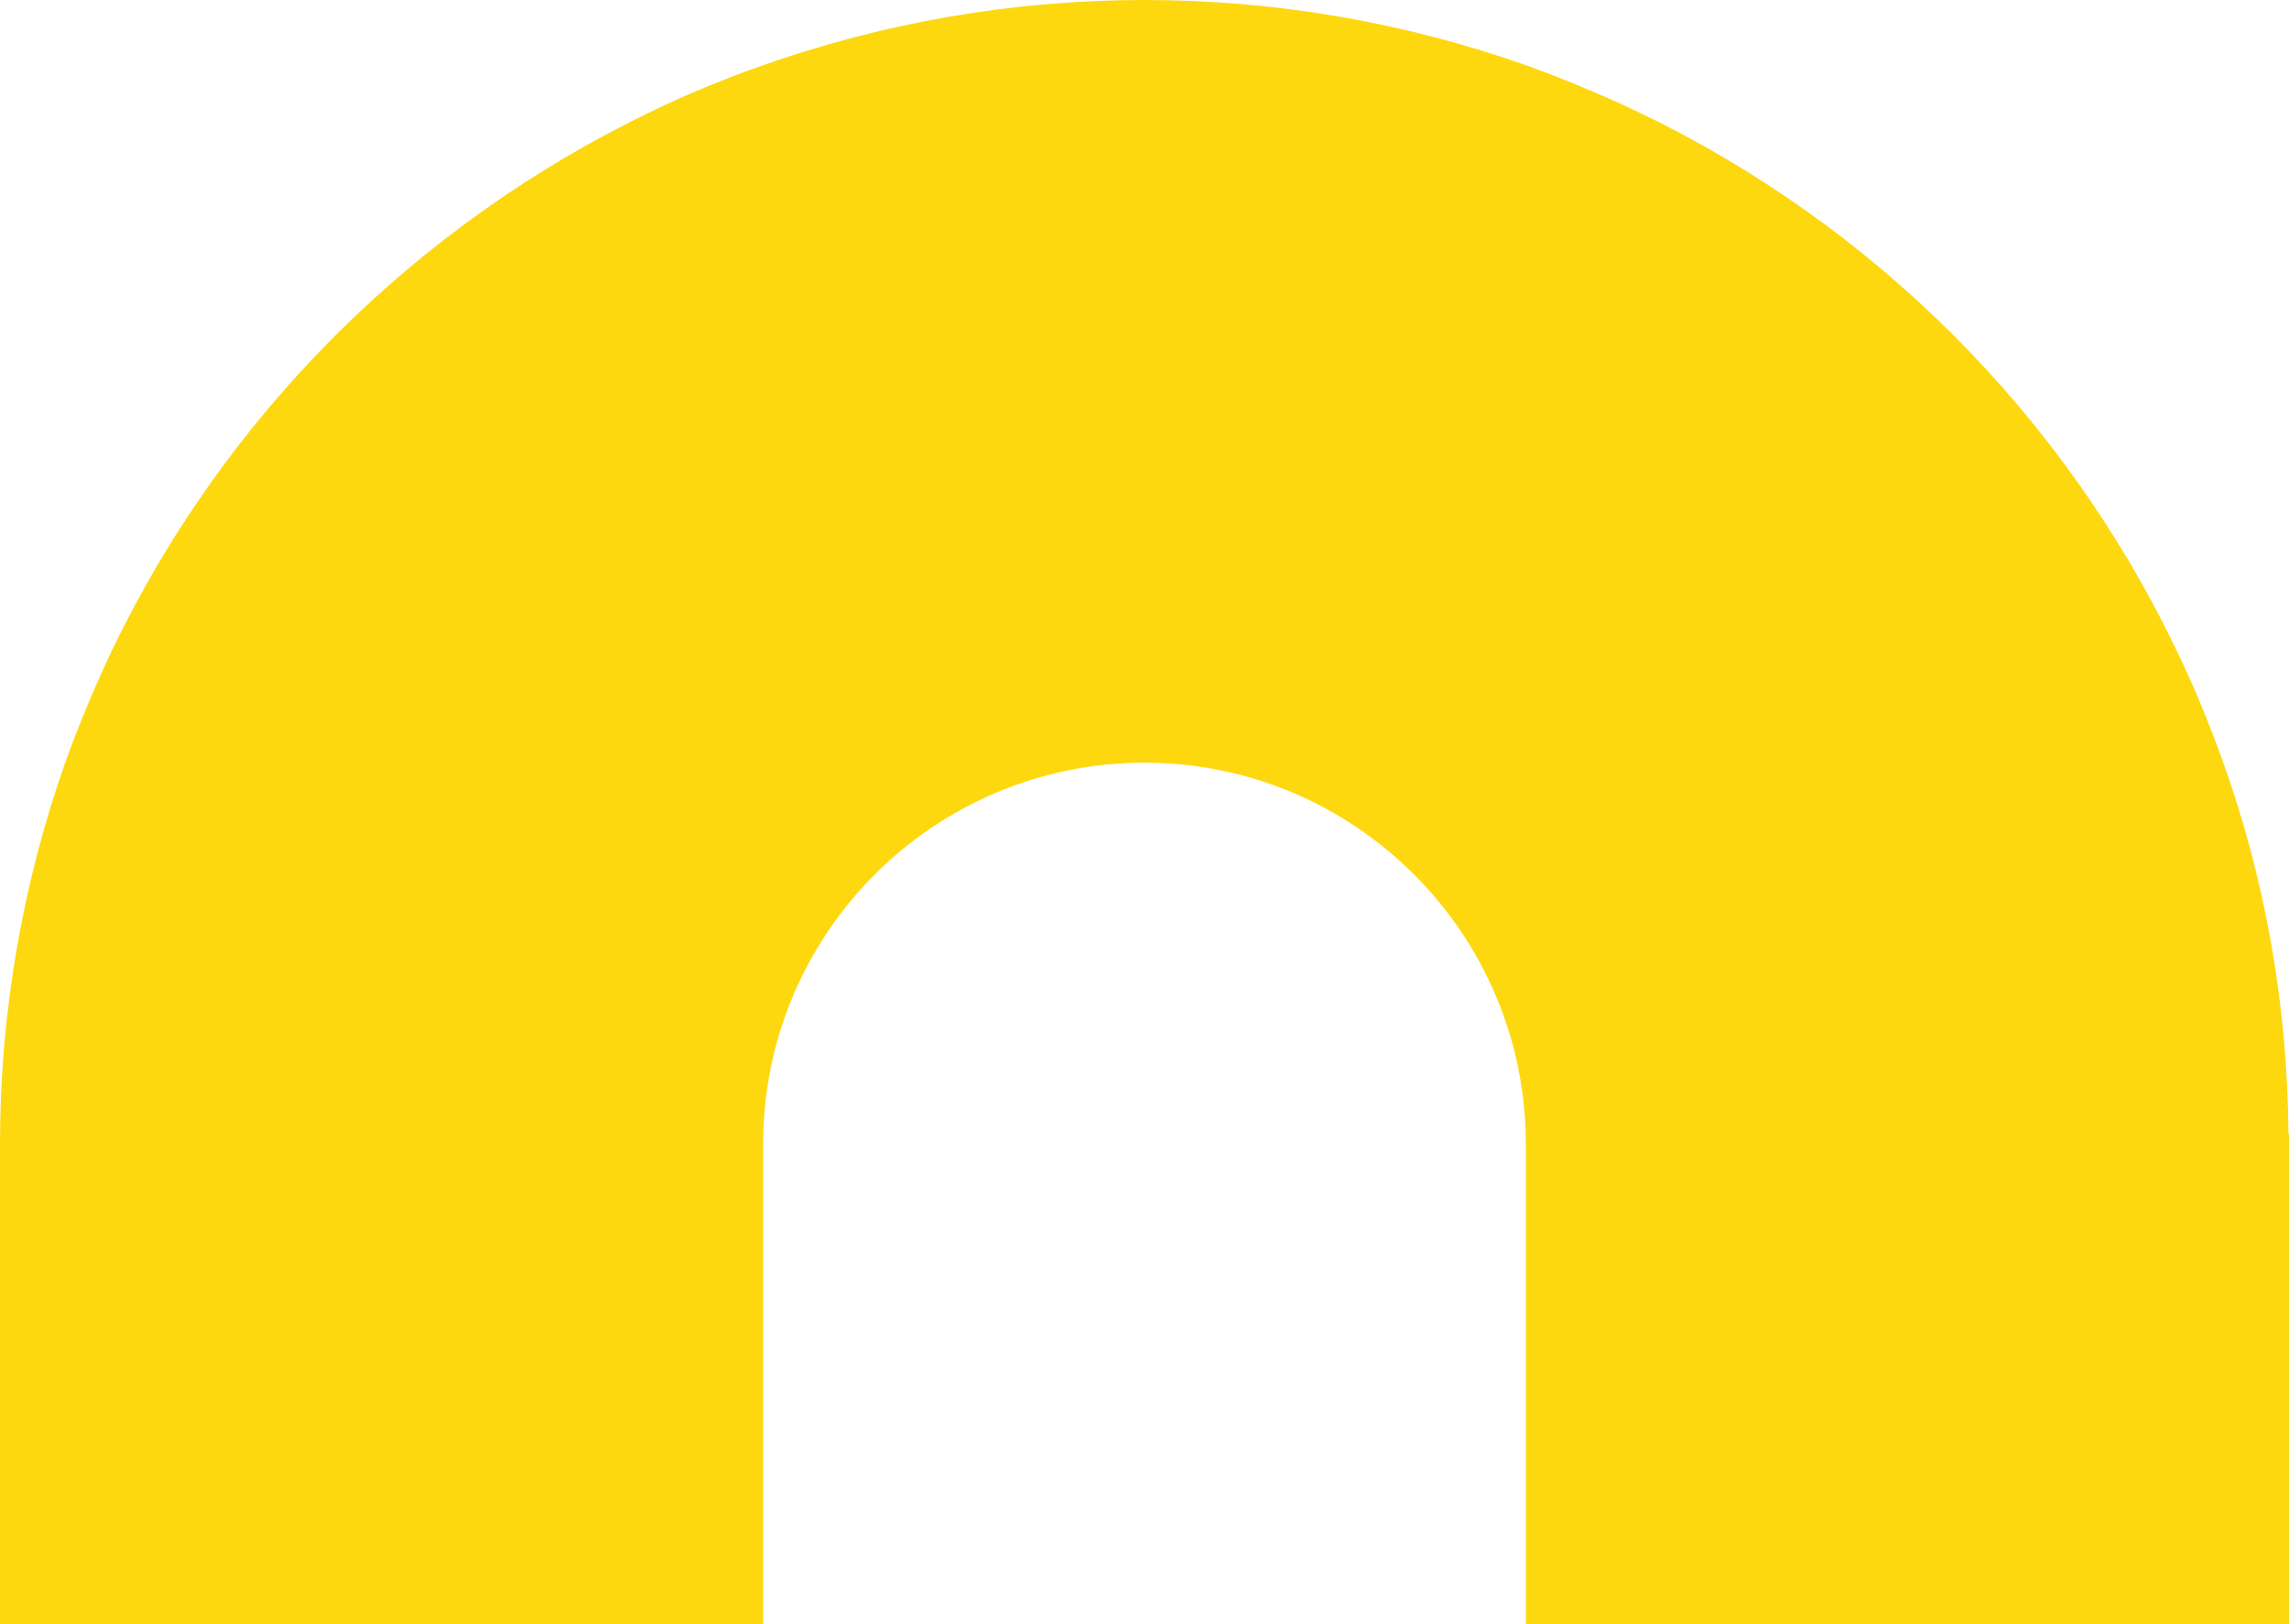
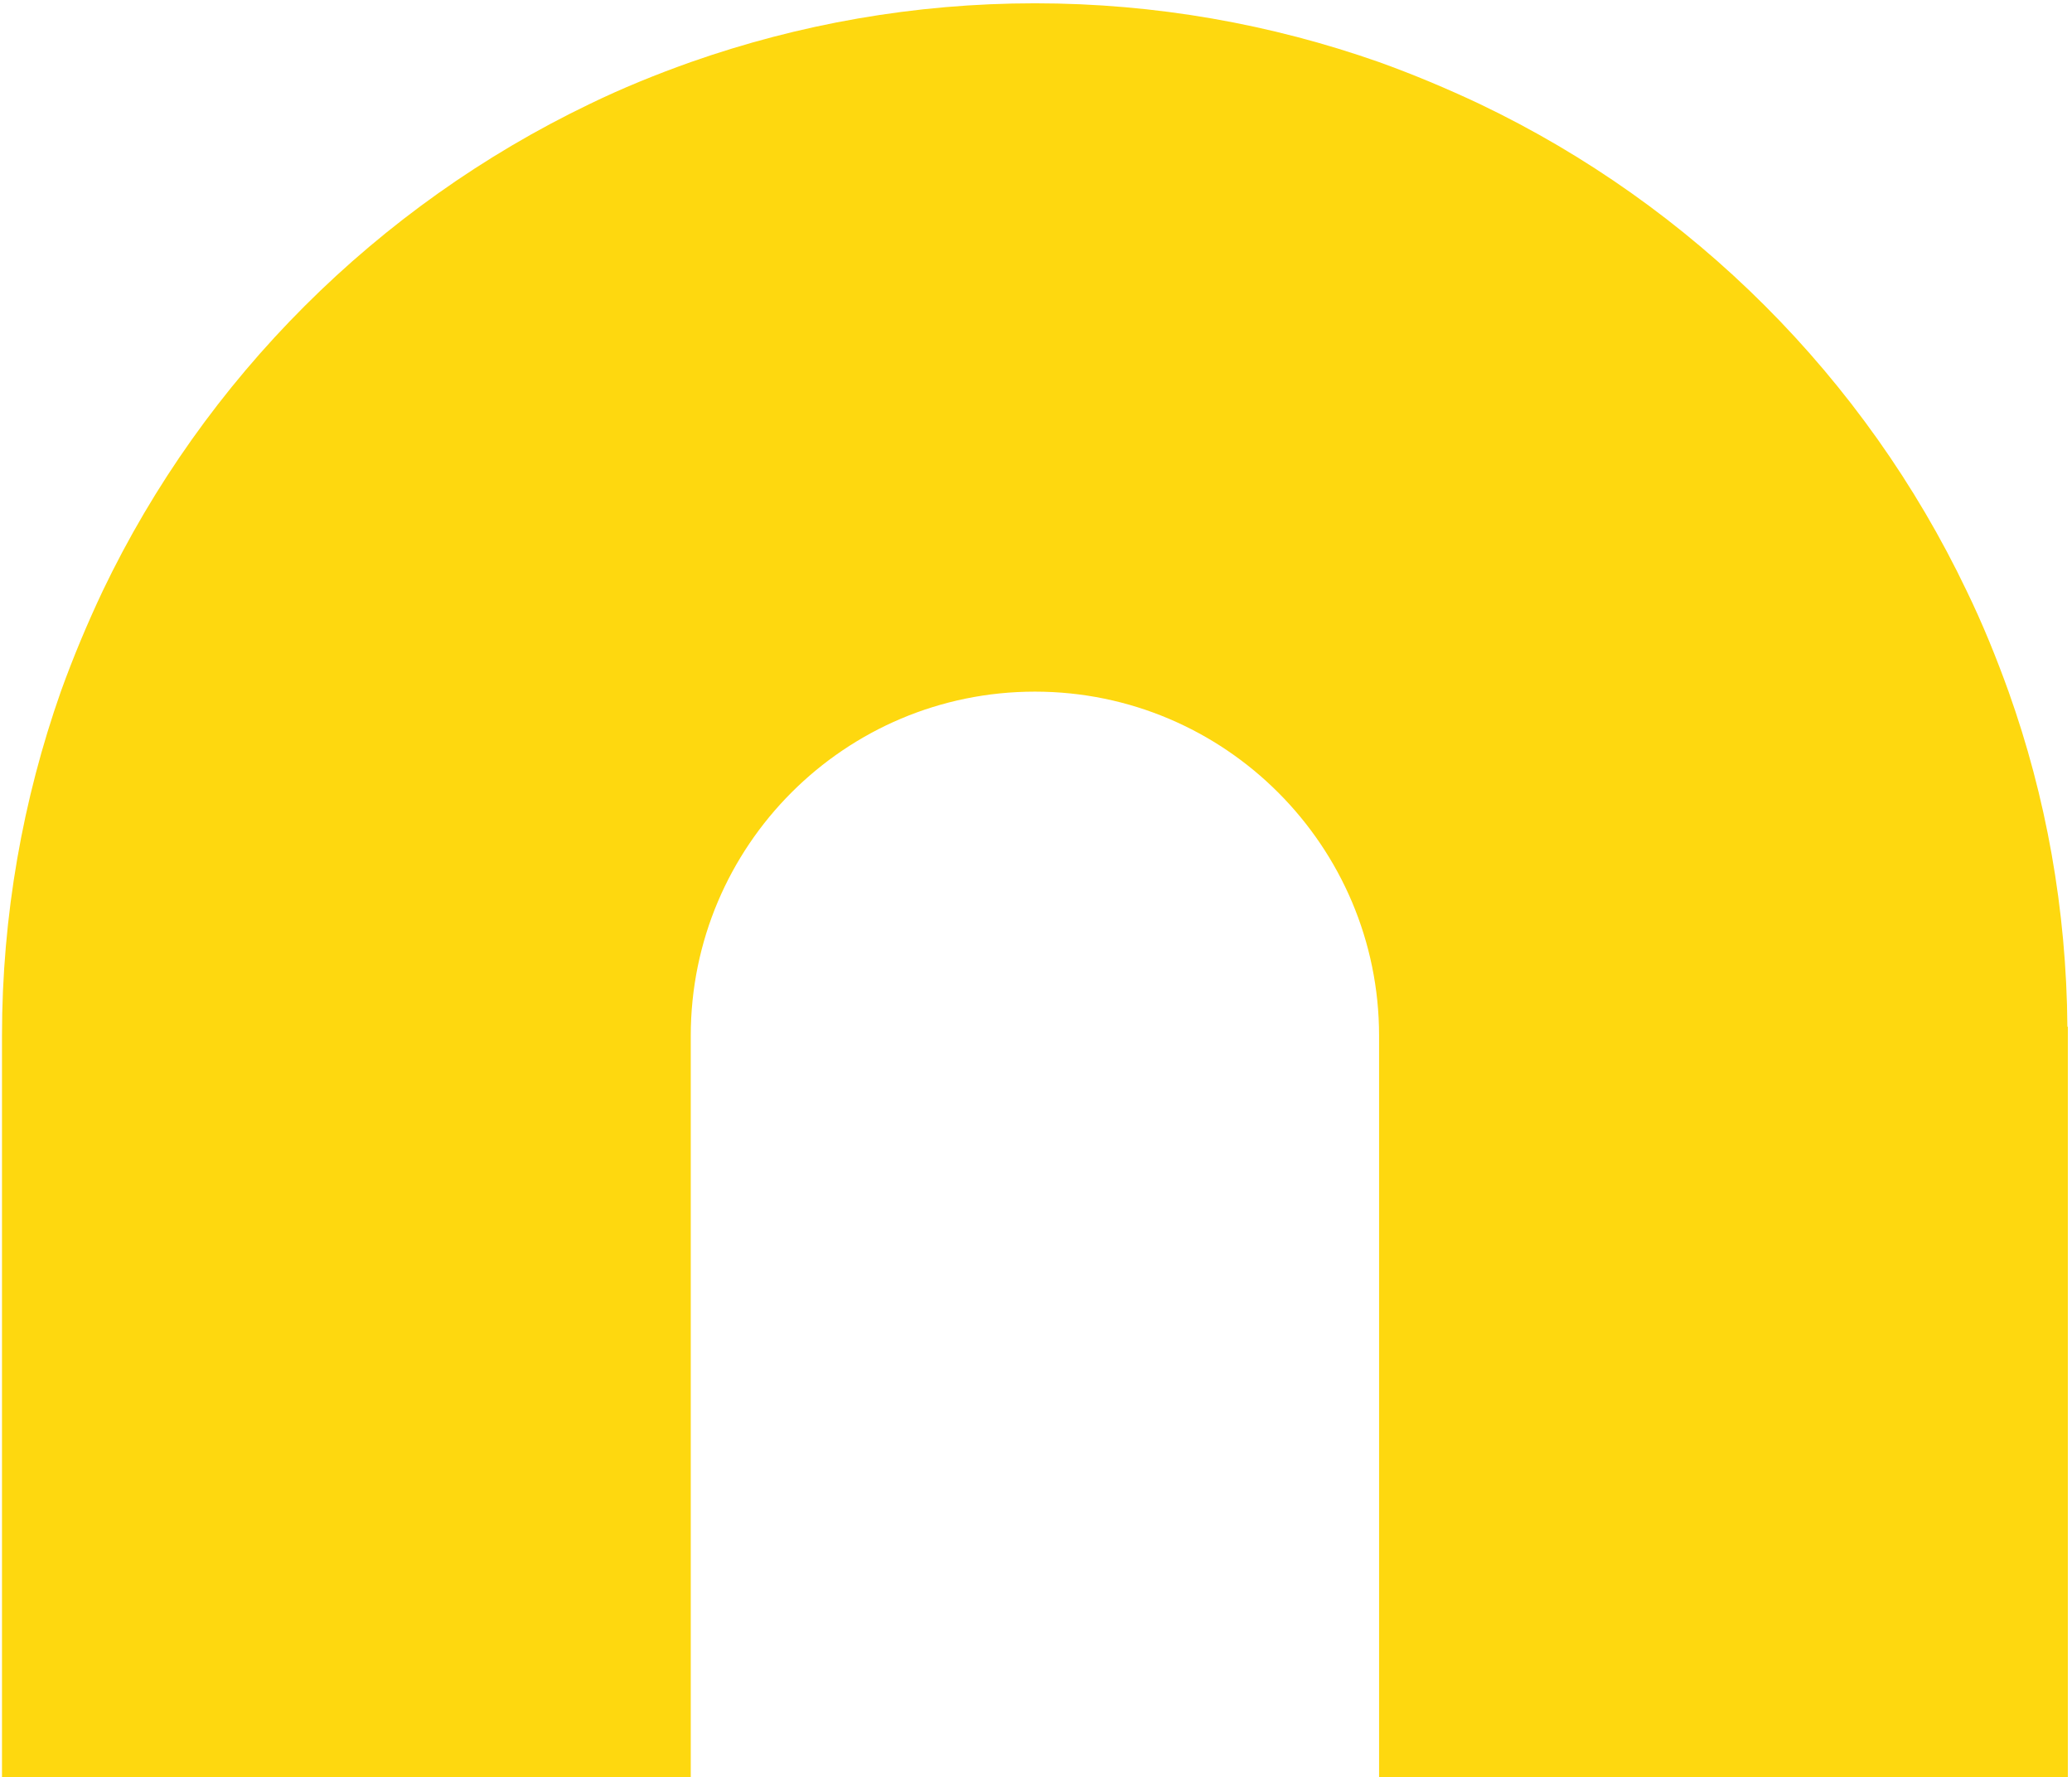
- <svg xmlns="http://www.w3.org/2000/svg" width="382" height="271" viewBox="0 0 382 271" fill="none">
-   <path d="M381.916 189.272C381.747 167.52 377.954 146.696 371.042 127.305C368.767 120.982 366.238 114.743 363.288 108.673C344.491 69.301 312.63 37.433 273.267 18.632C267.198 15.766 260.96 13.152 254.639 10.876C234.746 3.878 213.337 0 191 0C168.663 0 147.254 3.878 127.361 10.876C120.955 13.152 114.718 15.681 108.649 18.632C69.37 37.517 37.425 69.386 18.628 108.673C15.762 114.743 13.149 120.982 10.873 127.305C3.877 147.202 0 168.7 0 190.958V382H127.361V190.958C127.361 155.801 155.851 127.305 191 127.305C226.149 127.305 254.639 155.886 254.639 190.958V382H382V190.958C382 190.368 382 189.862 382 189.272H381.916Z" fill="#FED80F" />
+ <svg xmlns="http://www.w3.org/2000/svg" width="372" height="319" viewBox="0 0 372 319" fill="none">
+   <path d="M371.174 184.322C371.01 163.208 367.327 142.993 360.616 124.17C358.407 118.032 355.951 111.976 353.087 106.084C334.837 67.864 303.901 36.929 265.682 18.679C259.79 15.896 253.733 13.359 247.595 11.149C228.281 4.356 207.494 0.592 185.806 0.592C164.119 0.592 143.331 4.356 124.017 11.149C117.797 13.359 111.741 15.814 105.849 18.679C67.711 37.011 36.694 67.946 18.444 106.084C15.661 111.976 13.124 118.032 10.915 124.17C4.122 143.484 0.357 164.353 0.357 185.959V371.408H124.017V185.959C124.017 151.832 151.679 124.17 185.806 124.17C219.934 124.17 247.595 151.914 247.595 185.959V371.408H371.255V185.959C371.255 185.386 371.255 184.895 371.255 184.322H371.174Z" fill="#FED80F" />
</svg>
